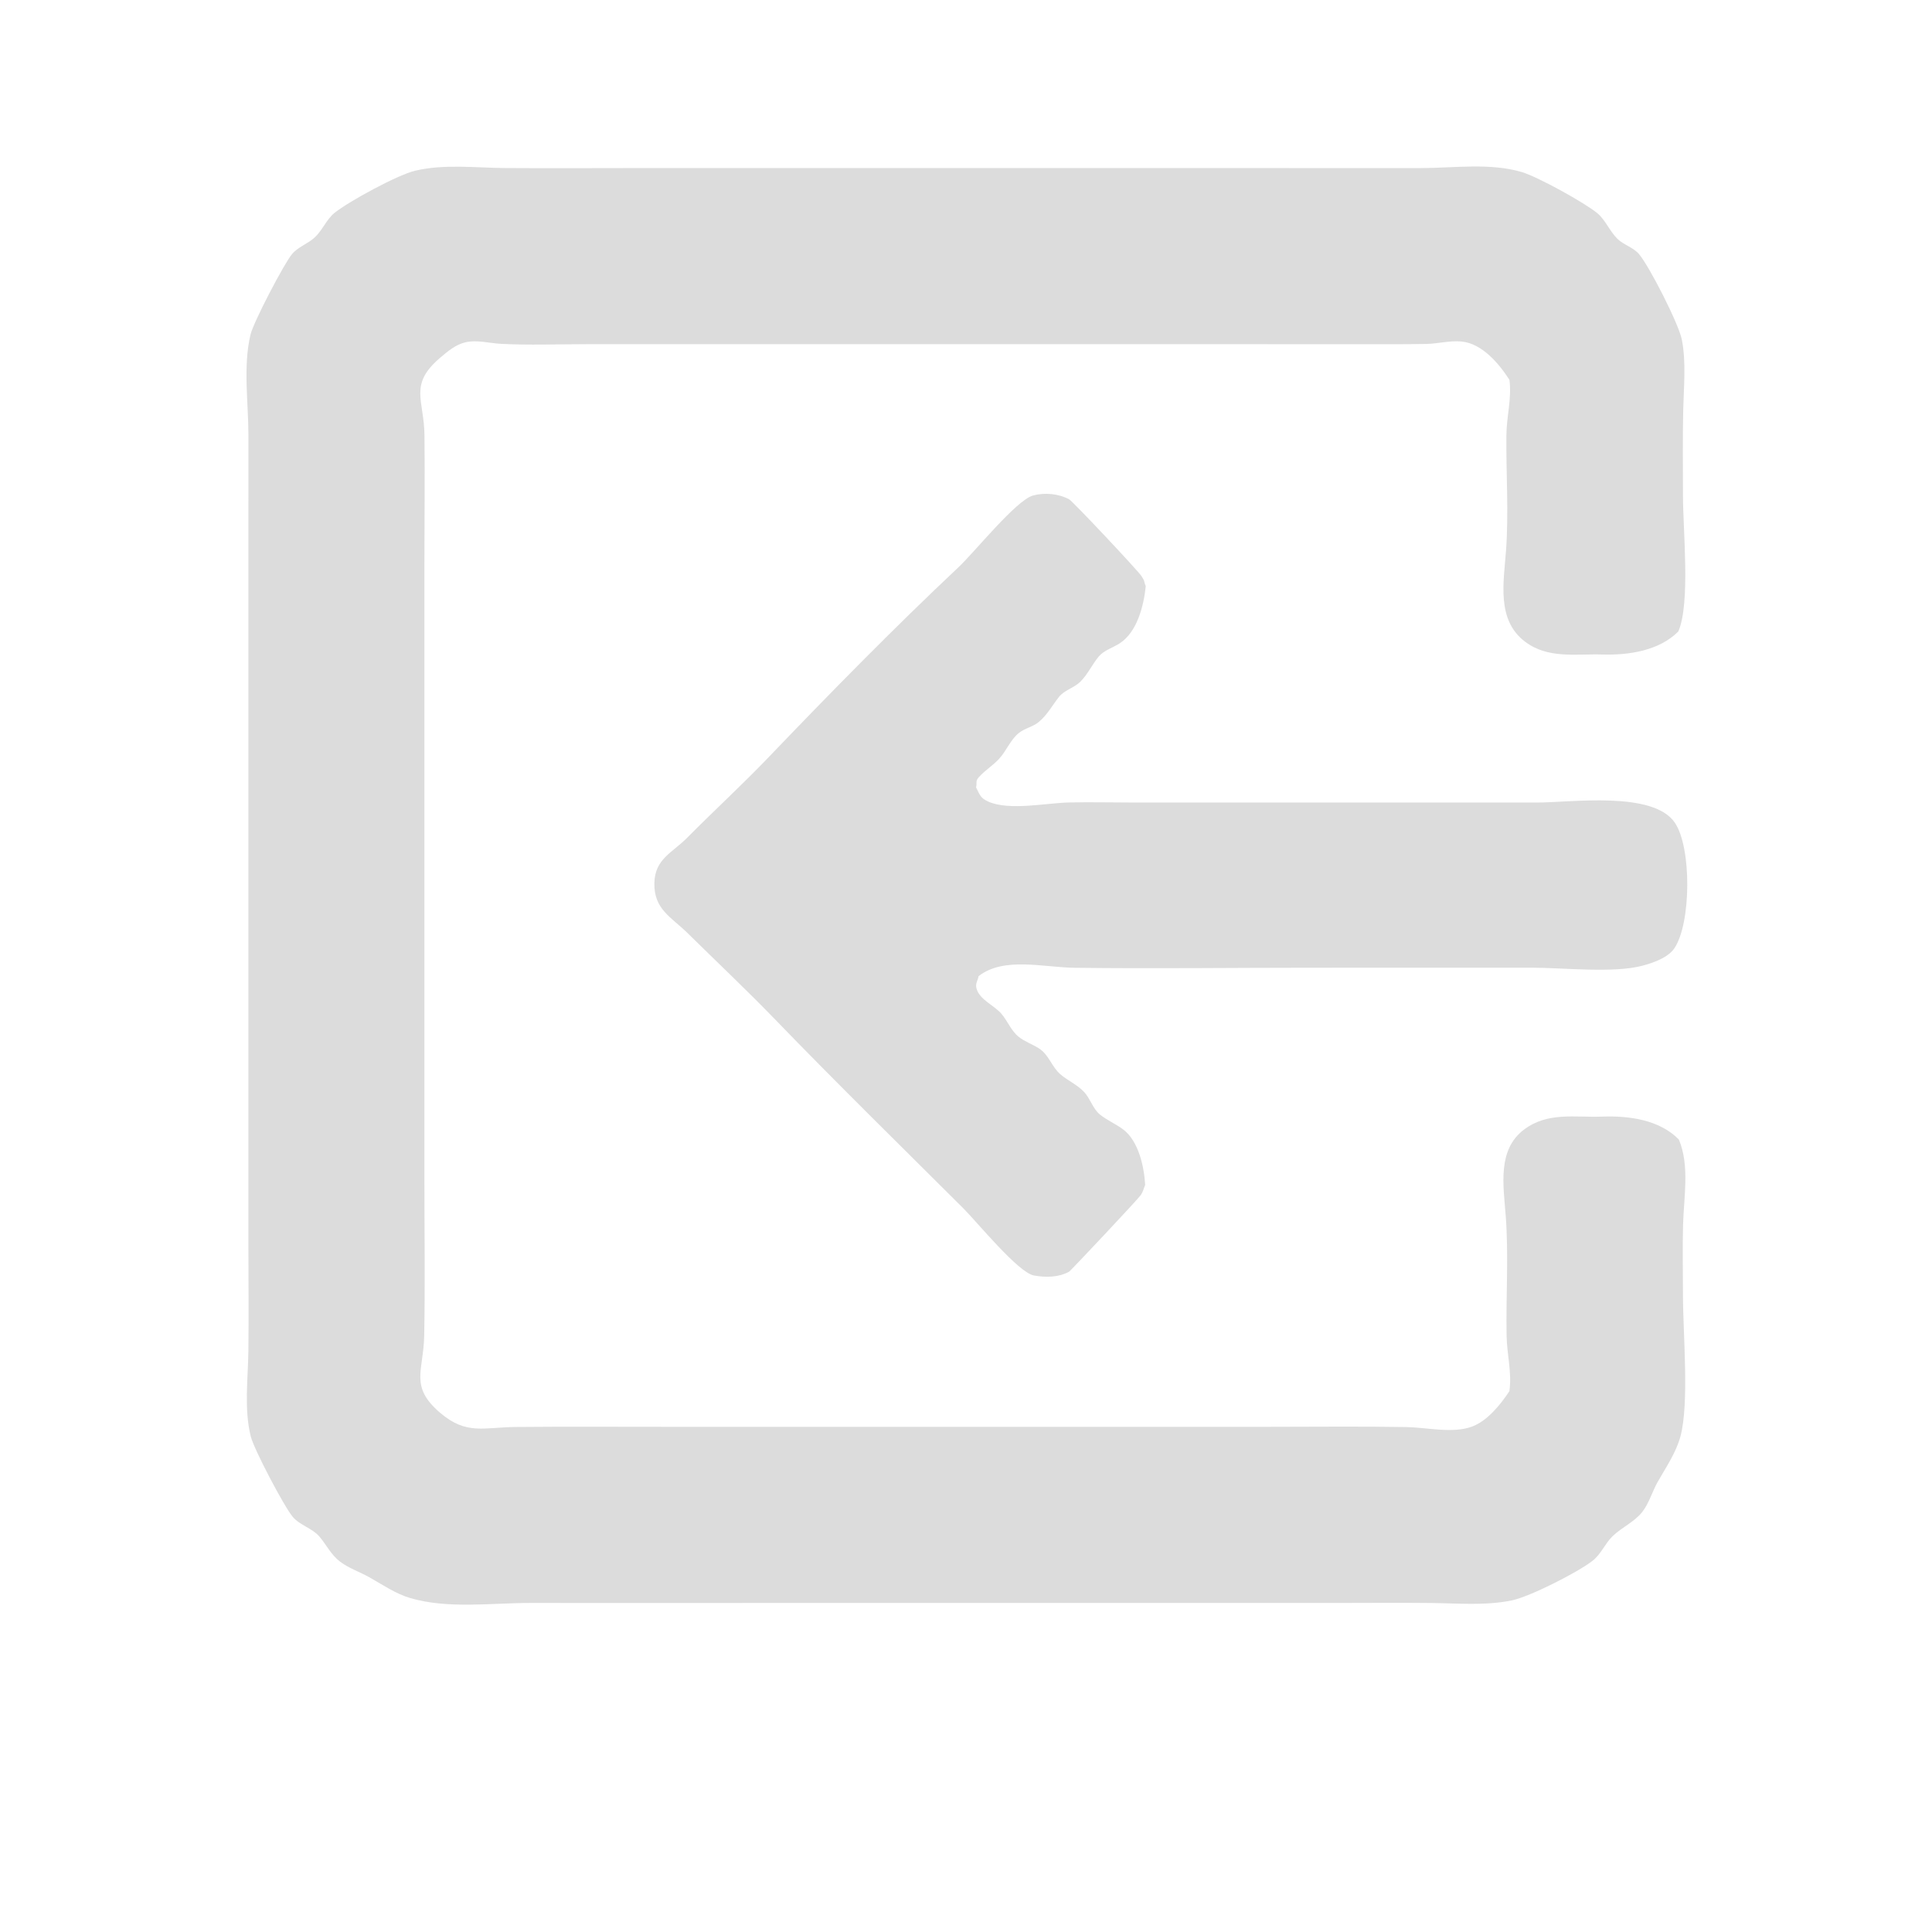
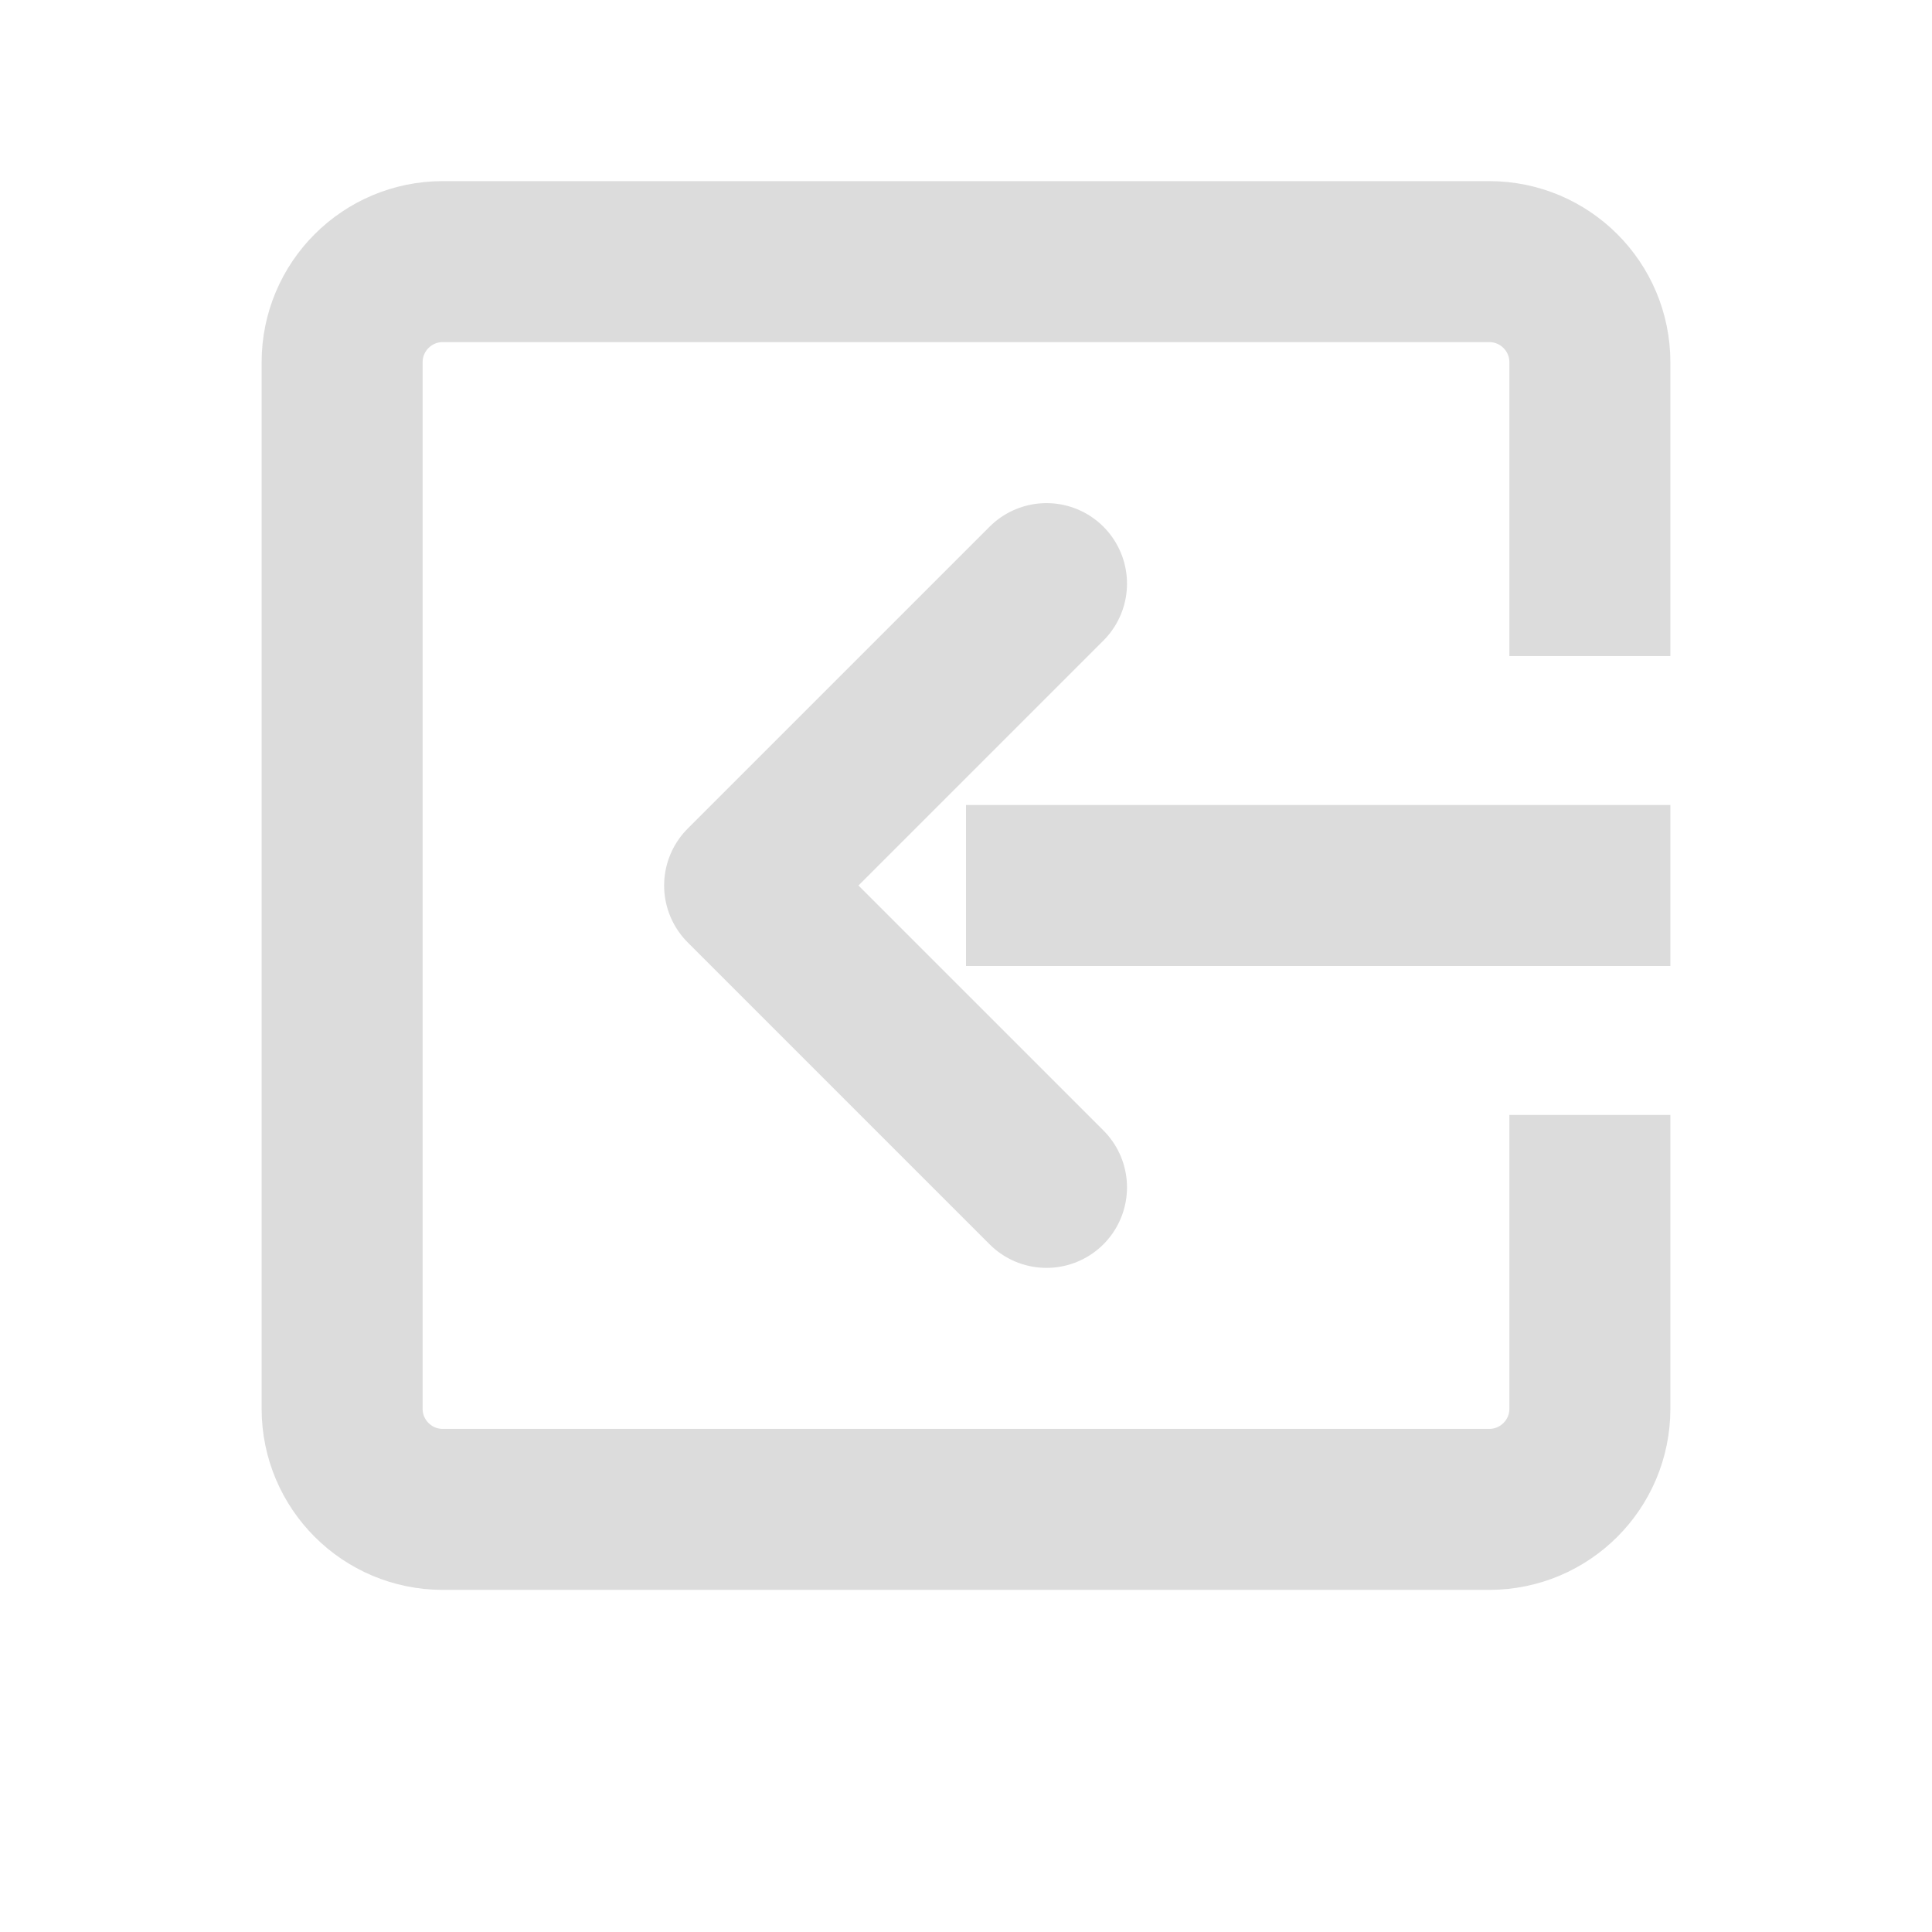
- <svg xmlns="http://www.w3.org/2000/svg" width="48" height="48" viewBox="0 0 48 48">
-   <path fill="#dcdcdc" fill-rule="evenodd" d="M41.711 28.312C41.231 27.819 40.47 27.718 39.812 27.742C39.121 27.768 38.46 27.619 37.867 28.062C37.198 28.562 37.351 29.446 37.408 30.188C37.485 31.181 37.413 32.191 37.431 33.188C37.44 33.662 37.565 34.093 37.501 34.562C37.284 34.892 36.952 35.307 36.562 35.447C36.082 35.62 35.444 35.463 34.938 35.455C33.813 35.435 32.687 35.449 31.562 35.449C26.521 35.449 21.479 35.449 16.438 35.449C15.229 35.449 14.021 35.442 12.812 35.453C12.018 35.46 11.592 35.659 10.938 35.103C10.167 34.447 10.522 34.06 10.539 33.188C10.564 31.897 10.544 30.604 10.544 29.312C10.544 24.229 10.544 19.146 10.544 14.062C10.544 12.979 10.558 11.895 10.546 10.812C10.535 9.927 10.149 9.557 10.938 8.886C11.122 8.729 11.321 8.561 11.562 8.505C11.852 8.437 12.148 8.526 12.438 8.542C13.143 8.58 13.857 8.551 14.562 8.551C17.688 8.551 20.812 8.551 23.938 8.551C27.229 8.551 30.521 8.548 33.812 8.552C34.354 8.552 34.896 8.555 35.438 8.545C35.729 8.539 36.021 8.457 36.312 8.485C36.824 8.534 37.245 9.037 37.502 9.438C37.561 9.907 37.431 10.338 37.426 10.812C37.416 11.767 37.487 12.736 37.416 13.688C37.358 14.471 37.179 15.401 37.884 15.938C38.457 16.375 39.139 16.241 39.812 16.261C40.462 16.28 41.219 16.17 41.698 15.688C42.001 14.98 41.813 13.186 41.813 12.312C41.813 11.604 41.803 10.895 41.819 10.188C41.832 9.617 41.895 9 41.785 8.438C41.707 8.045 40.981 6.62 40.72 6.312C40.578 6.144 40.344 6.088 40.188 5.937C39.995 5.75 39.888 5.466 39.688 5.299C39.373 5.037 38.205 4.393 37.812 4.276C37.024 4.041 36.124 4.174 35.312 4.176C33.854 4.18 32.396 4.175 30.938 4.175C25.979 4.175 21.021 4.175 16.062 4.175C14.896 4.175 13.729 4.183 12.562 4.175C11.827 4.171 11.034 4.069 10.312 4.242C9.875 4.346 8.669 5.002 8.312 5.288C8.109 5.452 8.01 5.726 7.812 5.905C7.641 6.061 7.406 6.133 7.256 6.312C7.055 6.552 6.297 8.005 6.224 8.312C6.035 9.104 6.172 10.005 6.172 10.812C6.173 12.396 6.171 13.979 6.171 15.562C6.171 20.646 6.171 25.729 6.171 30.812C6.171 31.729 6.182 32.646 6.171 33.562C6.162 34.252 6.061 35.012 6.23 35.688C6.31 36.009 7.062 37.438 7.275 37.688C7.457 37.901 7.763 37.966 7.946 38.188C8.114 38.391 8.227 38.625 8.438 38.79C8.649 38.956 8.943 39.055 9.178 39.188C9.502 39.37 9.828 39.596 10.188 39.702C11.13 39.98 12.217 39.823 13.188 39.825C15.187 39.828 17.188 39.825 19.188 39.825C23.854 39.825 28.521 39.825 33.188 39.825C33.979 39.825 34.771 39.817 35.562 39.826C36.22 39.833 36.913 39.896 37.562 39.761C38.014 39.667 39.191 39.068 39.562 38.781C39.781 38.613 39.869 38.357 40.062 38.169C40.296 37.941 40.6 37.82 40.803 37.562C40.97 37.35 41.053 37.047 41.188 36.812C41.391 36.455 41.643 36.087 41.75 35.688C41.973 34.857 41.813 33.133 41.813 32.188C41.813 31.605 41.799 31.02 41.815 30.438C41.833 29.748 41.984 28.96 41.711 28.312ZM28.451 29.438C28.427 28.992 28.288 28.349 27.907 28.062C27.721 27.922 27.506 27.835 27.325 27.688C27.153 27.547 27.088 27.297 26.938 27.134C26.765 26.947 26.532 26.852 26.342 26.688C26.128 26.503 26.062 26.206 25.812 26.047C25.652 25.944 25.462 25.88 25.312 25.762C25.119 25.609 25.038 25.372 24.881 25.188C24.705 24.98 24.337 24.838 24.262 24.562C24.225 24.43 24.294 24.368 24.312 24.253C24.936 23.763 25.933 24.035 26.688 24.044C28.645 24.069 30.605 24.043 32.562 24.043C34.396 24.043 36.229 24.043 38.062 24.042C38.836 24.042 40.095 24.185 40.812 23.991C41.069 23.922 41.44 23.794 41.598 23.562C42.018 22.944 42.032 21.056 41.61 20.438C41.068 19.643 39.028 19.939 38.188 19.939C34.854 19.94 31.521 19.939 28.188 19.939C27.646 19.939 27.104 19.925 26.562 19.937C25.997 19.949 25.086 20.146 24.562 19.919C24.354 19.829 24.343 19.743 24.25 19.562C24.279 19.451 24.227 19.412 24.316 19.312C24.466 19.143 24.657 19.028 24.812 18.864C25.006 18.659 25.091 18.393 25.312 18.212C25.461 18.091 25.666 18.059 25.812 17.934C26.026 17.754 26.141 17.527 26.312 17.312C26.446 17.145 26.688 17.088 26.84 16.938C27.028 16.751 27.13 16.514 27.297 16.312C27.424 16.159 27.649 16.092 27.812 15.988C28.255 15.706 28.416 15.049 28.466 14.562C28.406 14.422 28.457 14.461 28.359 14.312C28.257 14.159 26.651 12.453 26.562 12.405C26.3 12.264 25.946 12.231 25.661 12.312C25.242 12.432 24.211 13.72 23.812 14.094C22.197 15.614 20.631 17.211 19.097 18.812C18.442 19.496 17.741 20.139 17.074 20.812C16.701 21.19 16.27 21.339 16.258 21.938C16.244 22.594 16.675 22.78 17.088 23.188C17.805 23.894 18.542 24.589 19.242 25.312C20.783 26.907 22.368 28.46 23.938 30.025C24.279 30.366 25.3 31.621 25.688 31.689C25.982 31.741 26.293 31.74 26.562 31.595C26.593 31.579 28.28 29.788 28.345 29.688C28.407 29.591 28.411 29.533 28.451 29.438Z" />
+ <svg xmlns="http://www.w3.org/2000/svg" width="48" height="48" viewBox="0 0 48 48" fill="none" stroke="#dcdcdc" stroke-width="4" stroke-linejoin="round">
+   <path d="M39.5 16.3V9A2.5 2.5 0 0 0 37 6.5H11A2.5 2.5 0 0 0 8.5 9V35A2.5 2.5 0 0 0 11 37.5H37A2.5 2.5 0 0 0 39.5 35V27.7" />
+   <path d="M24 22H41.5" />
+   <path d="M26 14.5L18.5 22L26 29.5" stroke-linecap="round" />
</svg>
